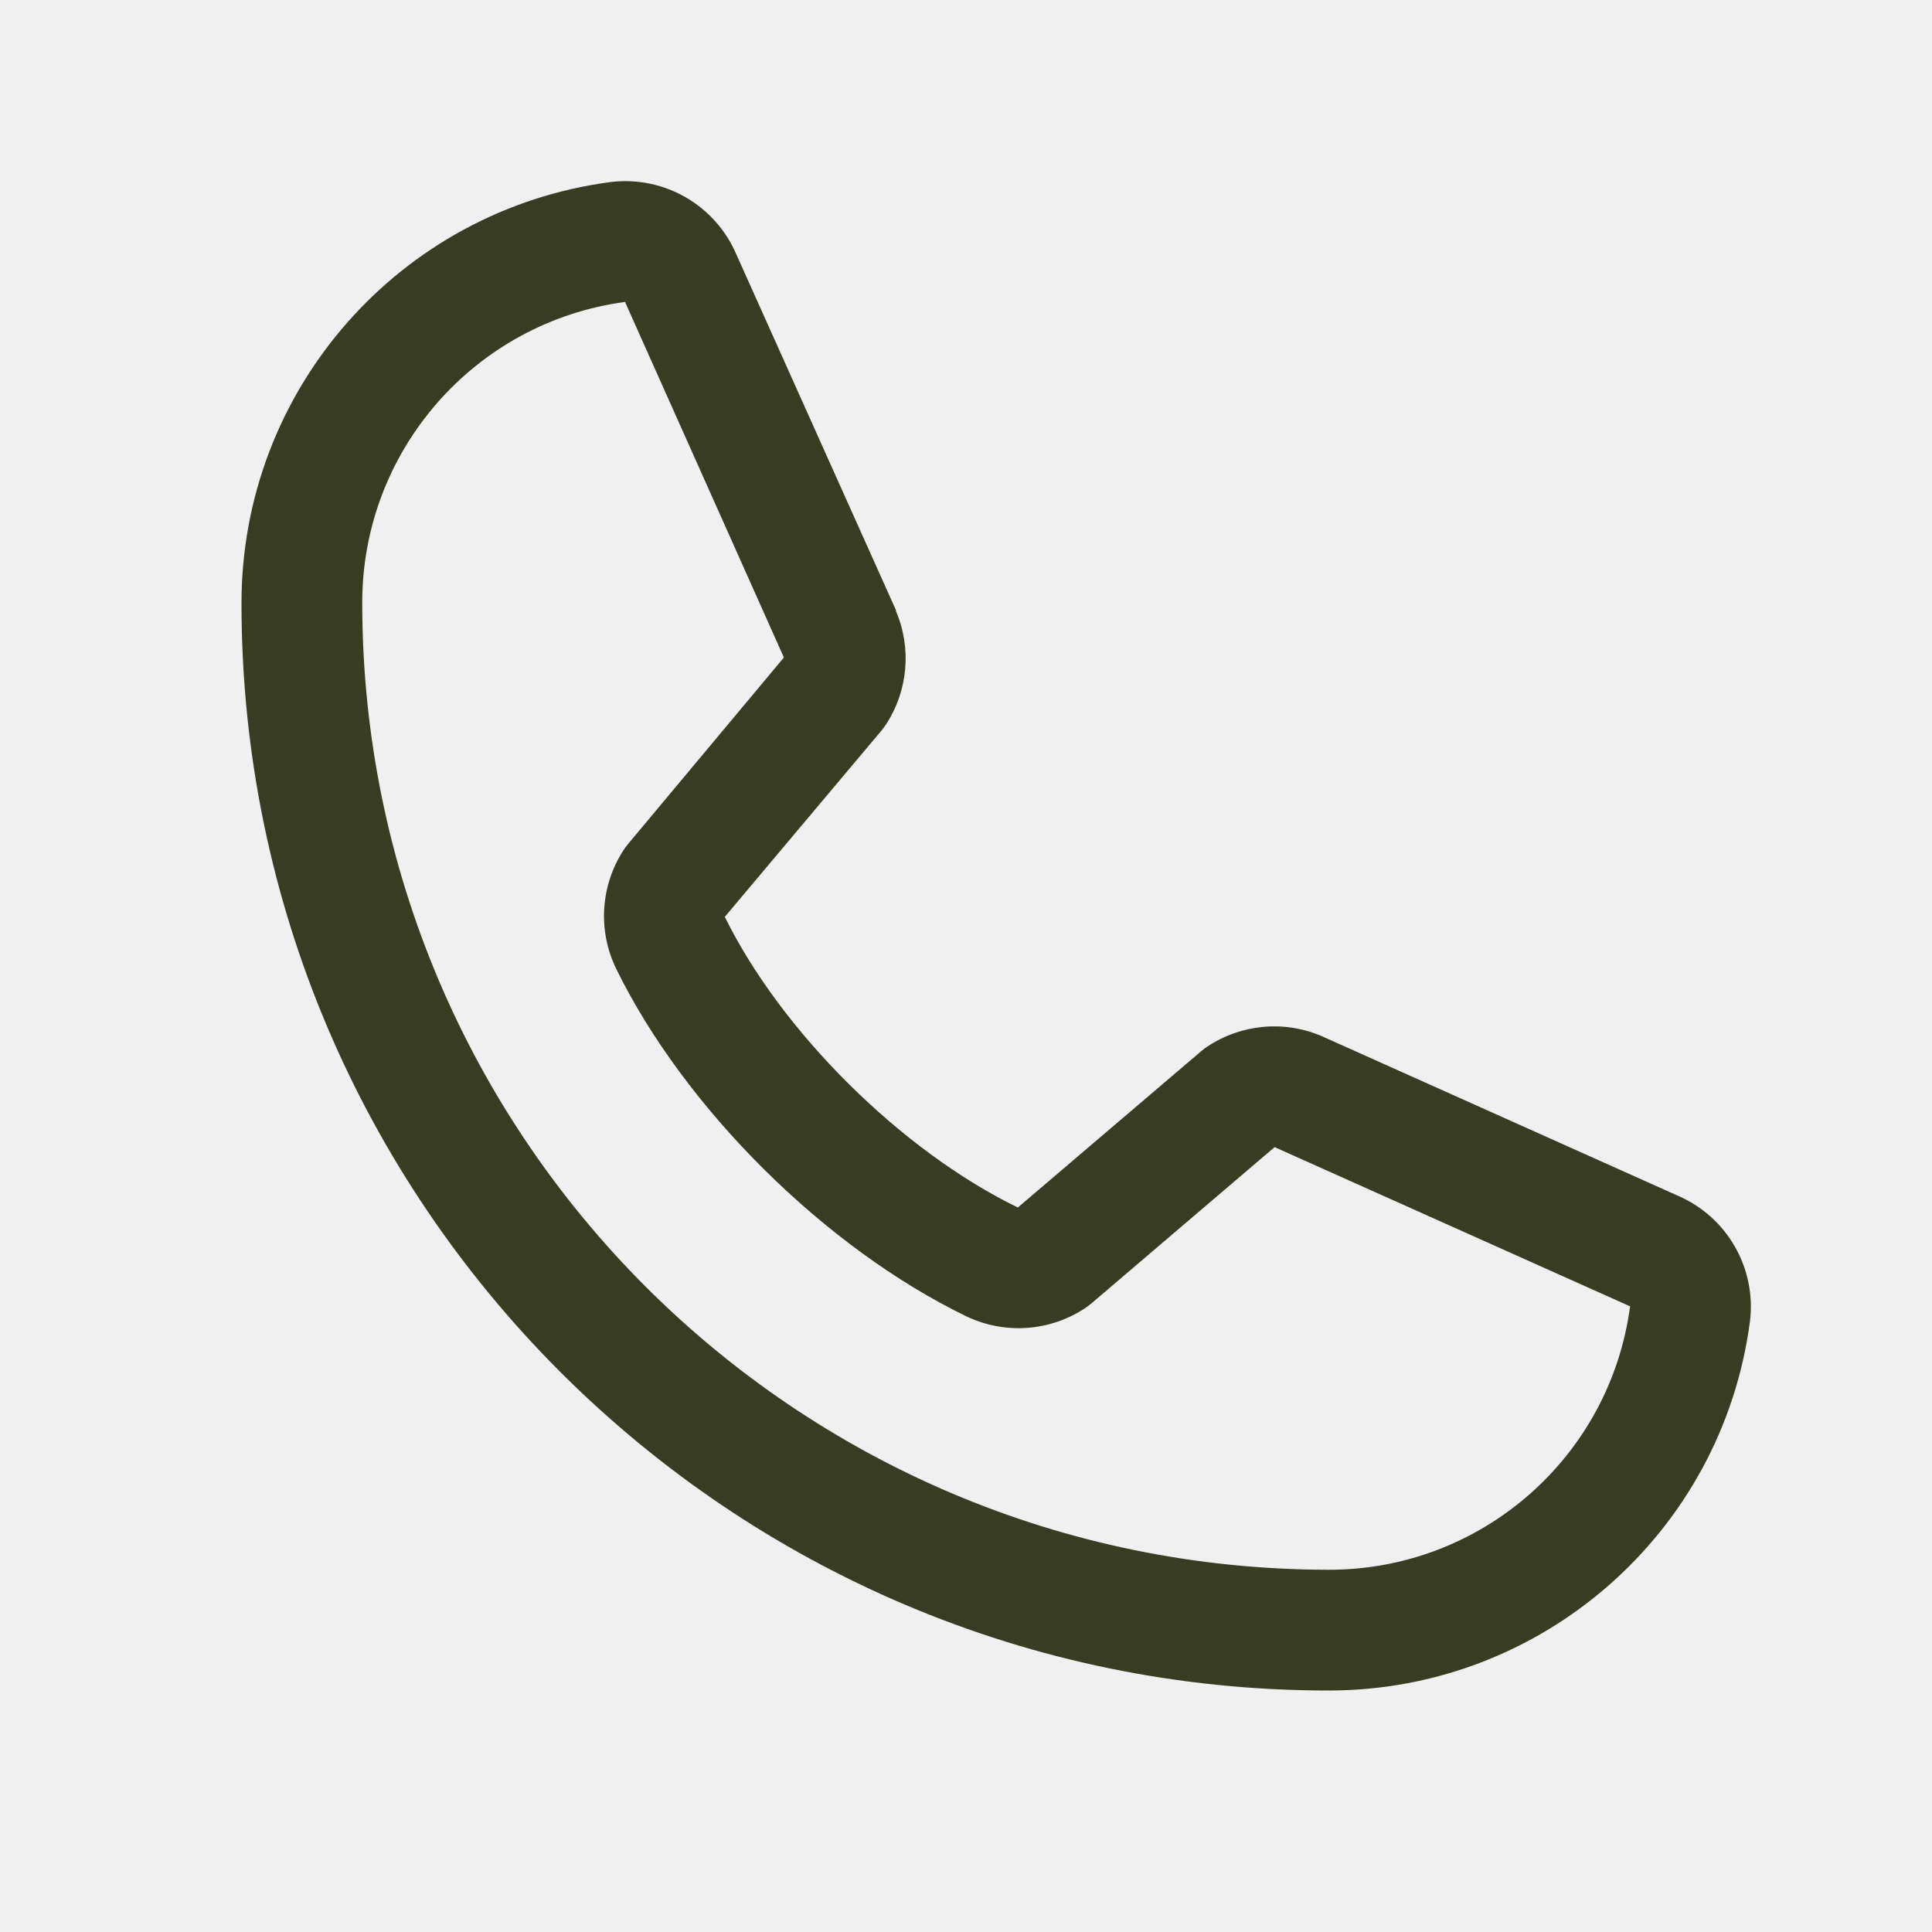
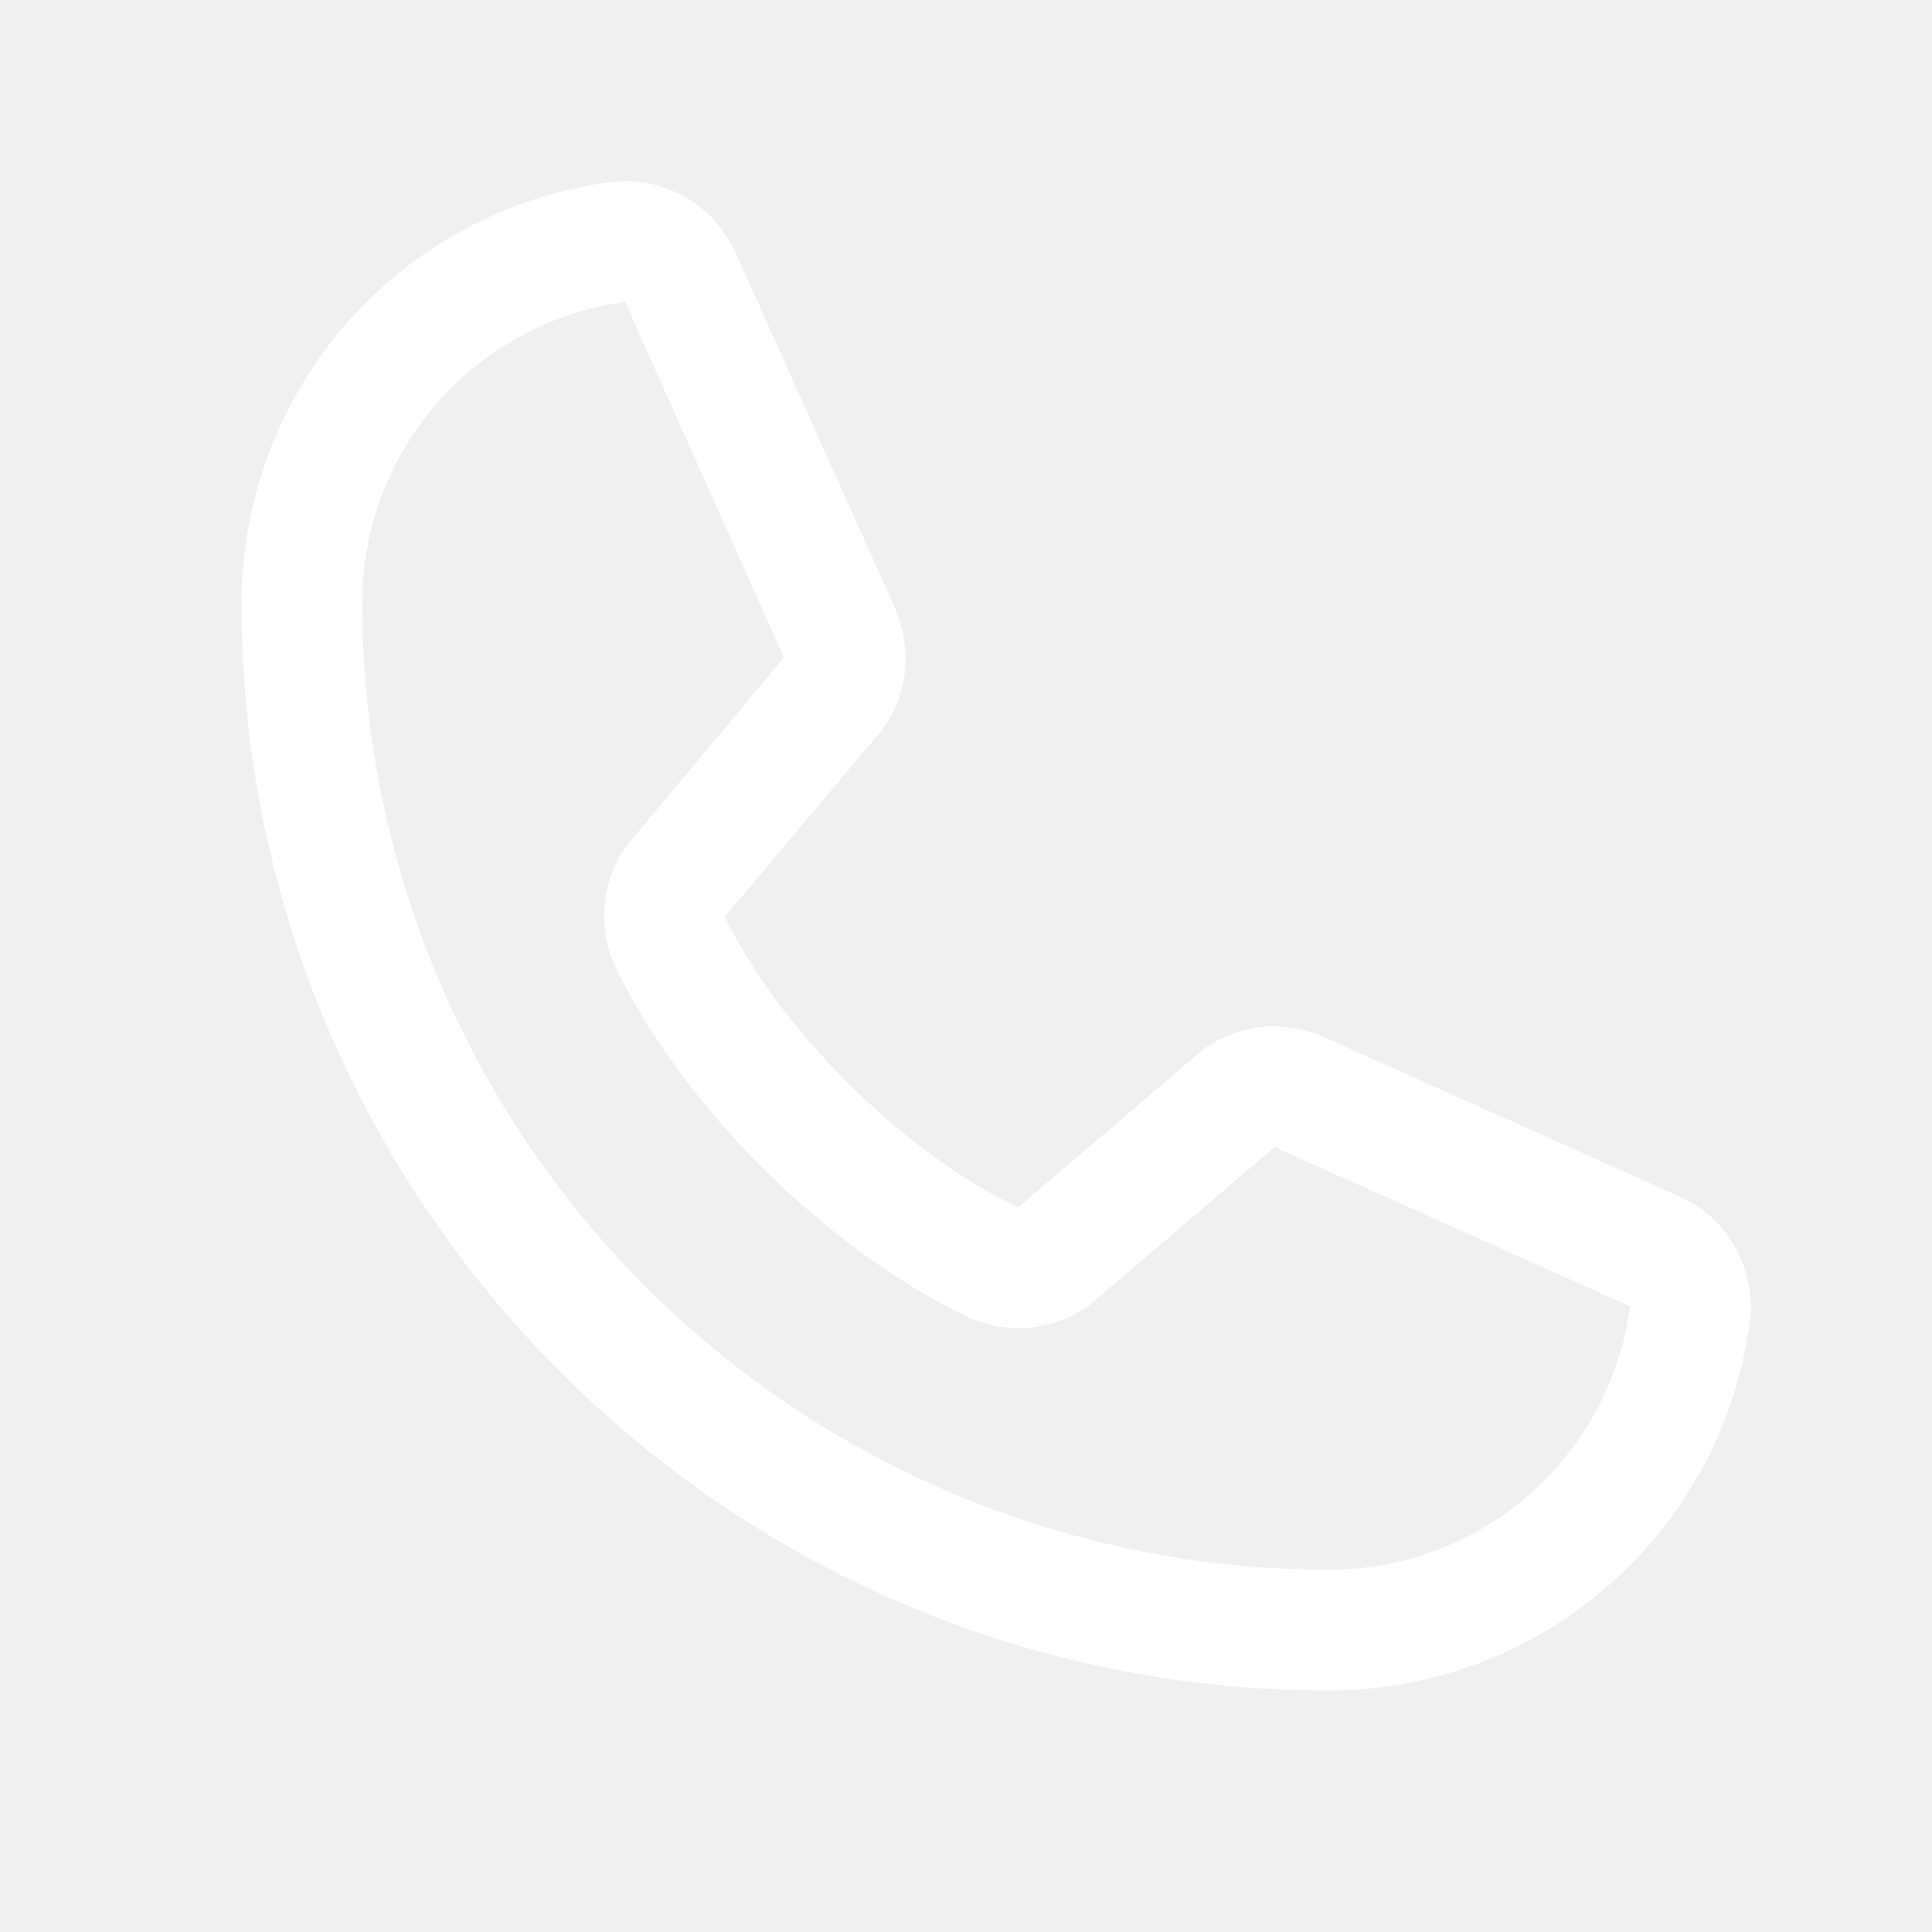
- <svg xmlns="http://www.w3.org/2000/svg" width="24" height="24" fill="#373c22" viewBox="0 0 256 256">
-   <path d="M222.37,158.46l-47.11-21.11-.13-.06a16,16,0,0,0-15.17,1.4,8.12,8.12,0,0,0-.75.56L134.87,160c-15.42-7.49-31.34-23.29-38.83-38.51l20.78-24.71c.2-.25.39-.5.57-.77a16,16,0,0,0,1.32-15.06l0-.12L97.54,33.64a16,16,0,0,0-16.62-9.52A56.26,56.26,0,0,0,32,80c0,79.4,64.6,144,144,144a56.26,56.26,0,0,0,55.88-48.92A16,16,0,0,0,222.37,158.46ZM176,208A128.14,128.14,0,0,1,48,80,40.2,40.2,0,0,1,82.87,40a.61.61,0,0,0,0,.12l21,47L83.2,111.86a6.13,6.13,0,0,0-.57.77,16,16,0,0,0-1,15.7c9.06,18.53,27.73,37.06,46.46,46.11a16,16,0,0,0,15.75-1.14,8.44,8.44,0,0,0,.74-.56L168.89,152l47,21.05h0s.08,0,.11,0A40.21,40.21,0,0,1,176,208Z" />
+ <svg xmlns="http://www.w3.org/2000/svg" width="80" height="80" viewBox="0 0 80 80" fill="none">
+   <path d="M69.491 49.519L54.769 42.922L54.728 42.903C53.964 42.576 53.13 42.445 52.302 42.522C51.475 42.598 50.679 42.88 49.987 43.341C49.906 43.395 49.828 43.453 49.753 43.516L42.147 50C37.328 47.66 32.353 42.722 30.012 37.966L36.506 30.244C36.569 30.166 36.628 30.088 36.684 30.003C37.136 29.314 37.41 28.523 37.481 27.702C37.553 26.881 37.421 26.055 37.097 25.297V25.259L30.481 10.513C30.052 9.523 29.315 8.698 28.379 8.162C27.443 7.626 26.358 7.407 25.288 7.538C21.053 8.095 17.166 10.174 14.353 13.388C11.54 16.601 9.992 20.729 10 25C10 49.813 30.188 70 55 70C59.271 70.008 63.399 68.46 66.612 65.647C69.826 62.834 71.905 58.947 72.463 54.713C72.594 53.642 72.375 52.558 71.839 51.622C71.304 50.686 70.48 49.948 69.491 49.519ZM55 65C44.395 64.989 34.227 60.77 26.729 53.272C19.23 45.773 15.012 35.605 15 25C14.988 21.948 16.088 18.997 18.093 16.697C20.098 14.396 22.872 12.905 25.897 12.5C25.896 12.513 25.896 12.525 25.897 12.538L32.459 27.225L26 34.956C25.934 35.032 25.875 35.112 25.822 35.197C25.352 35.919 25.076 36.749 25.021 37.609C24.966 38.469 25.134 39.328 25.509 40.103C28.341 45.894 34.175 51.684 40.028 54.513C40.809 54.884 41.673 55.046 42.536 54.984C43.399 54.922 44.23 54.636 44.95 54.156C45.03 54.102 45.108 54.044 45.181 53.981L52.778 47.5L67.466 54.078C67.466 54.078 67.491 54.078 67.5 54.078C67.1 57.107 65.611 59.887 63.31 61.897C61.01 63.907 58.055 65.01 55 65Z" fill="white" />
</svg>
